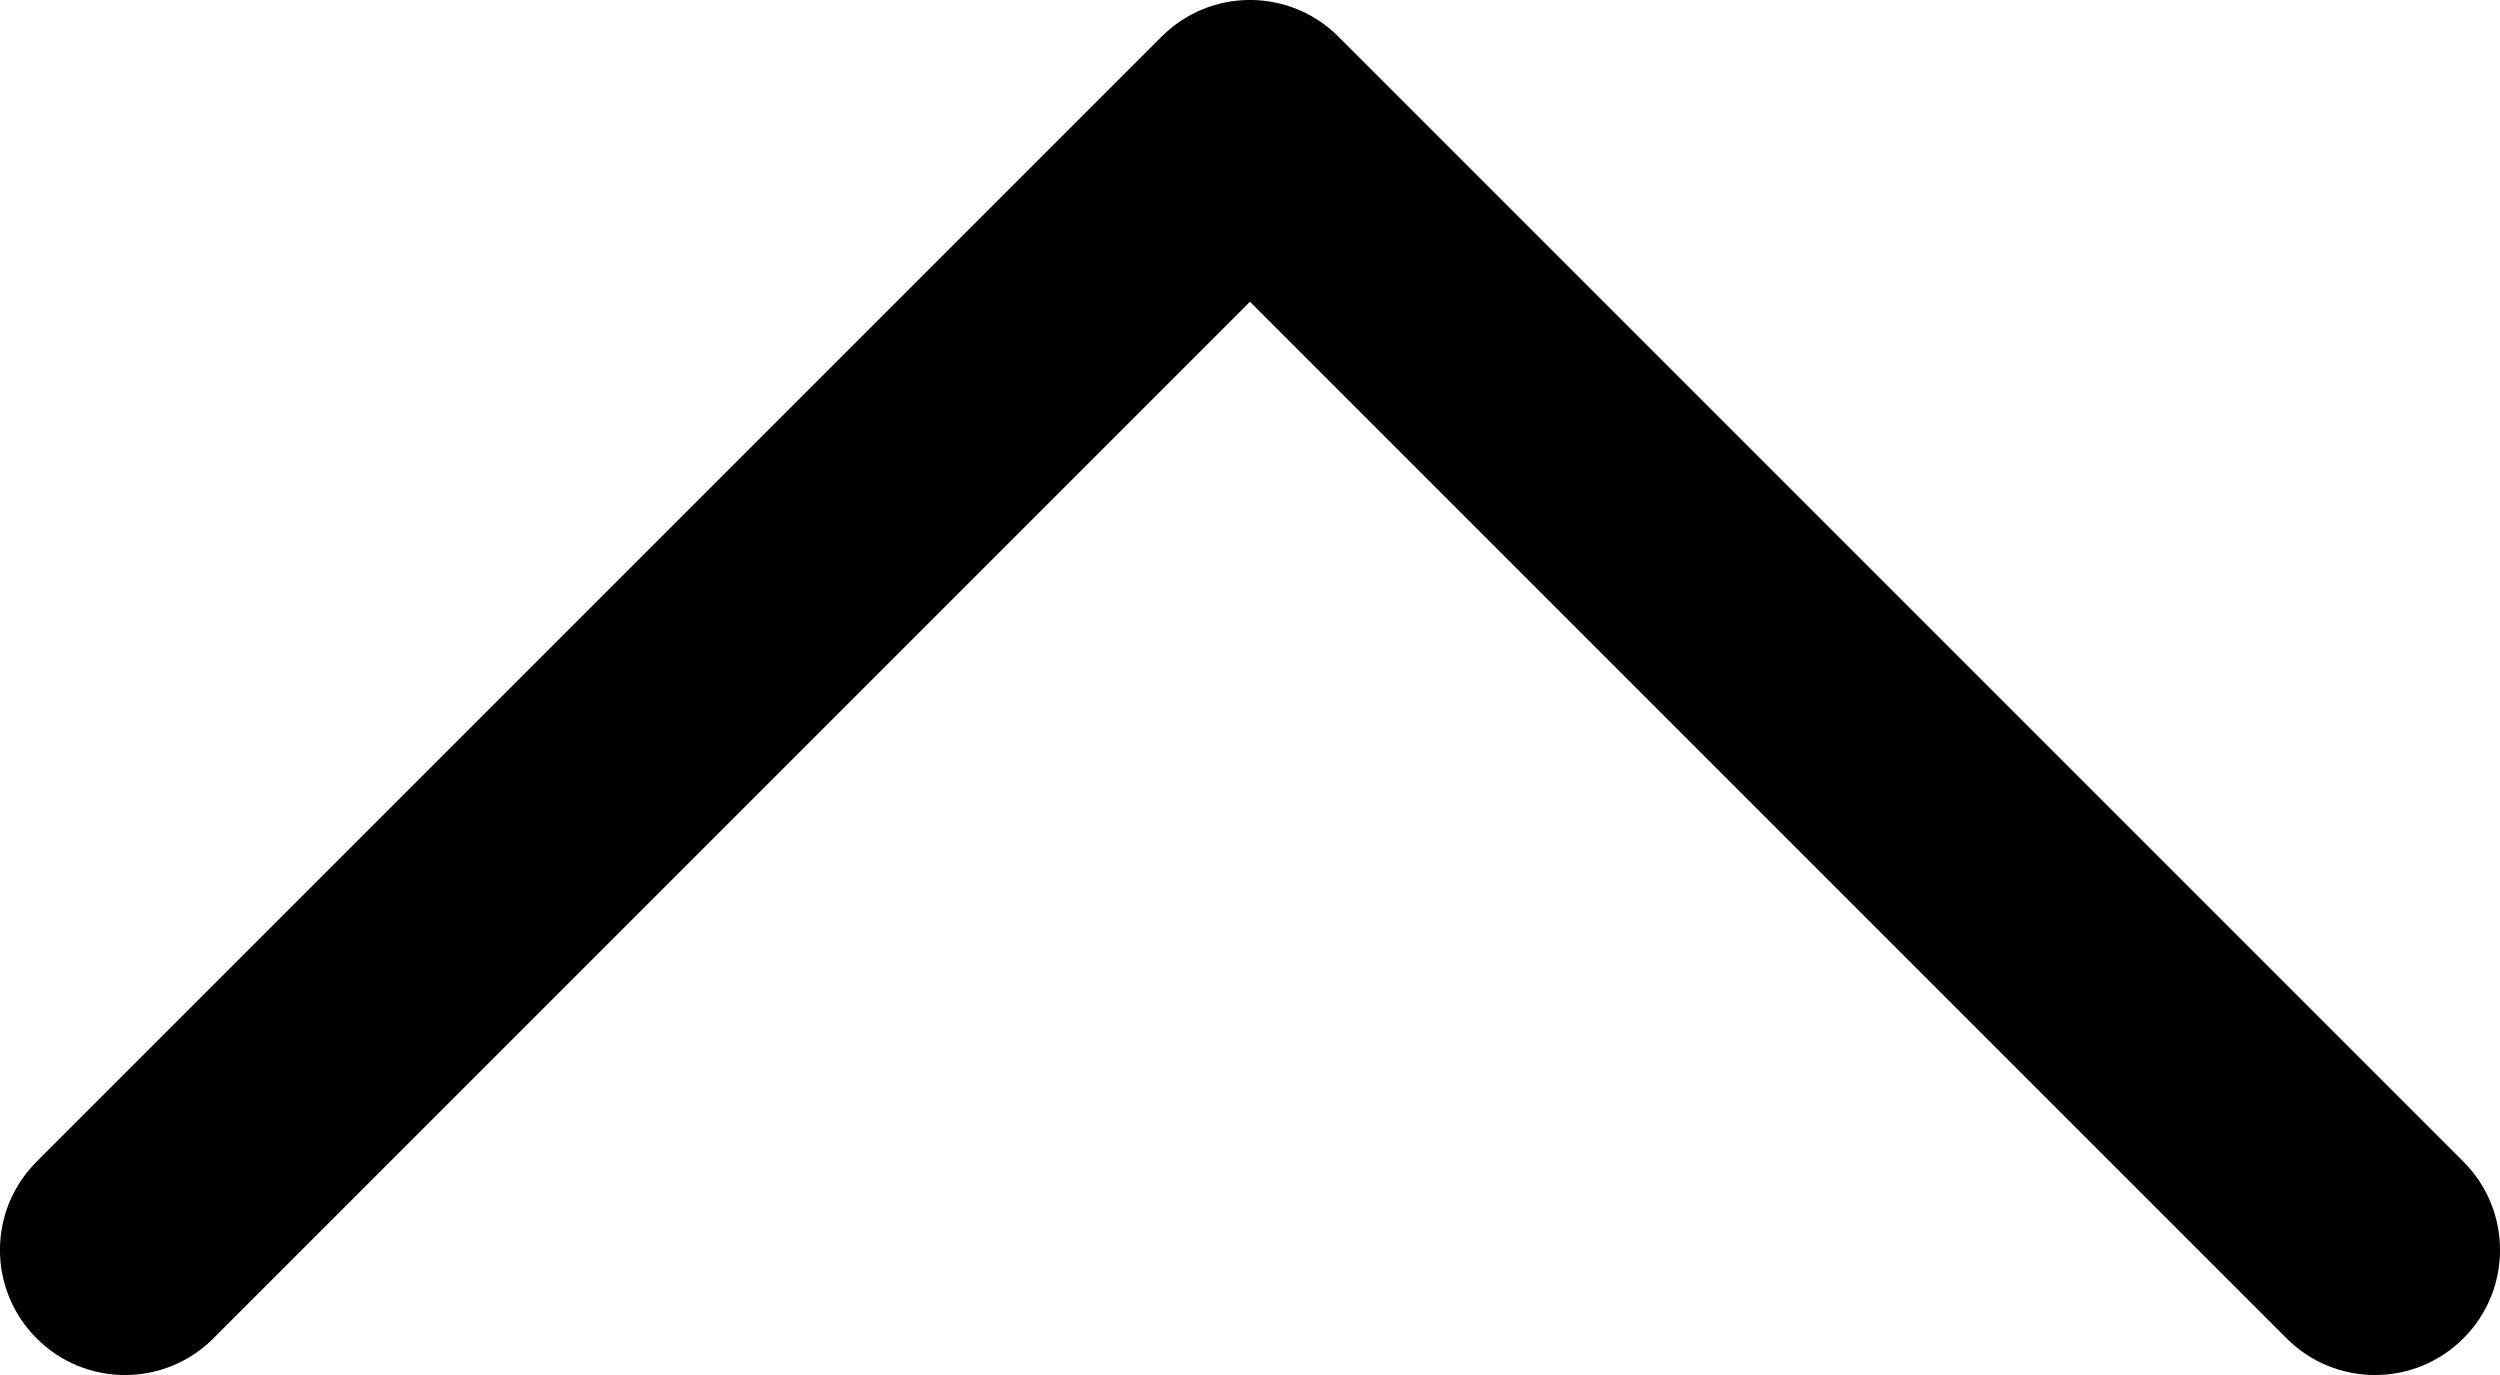
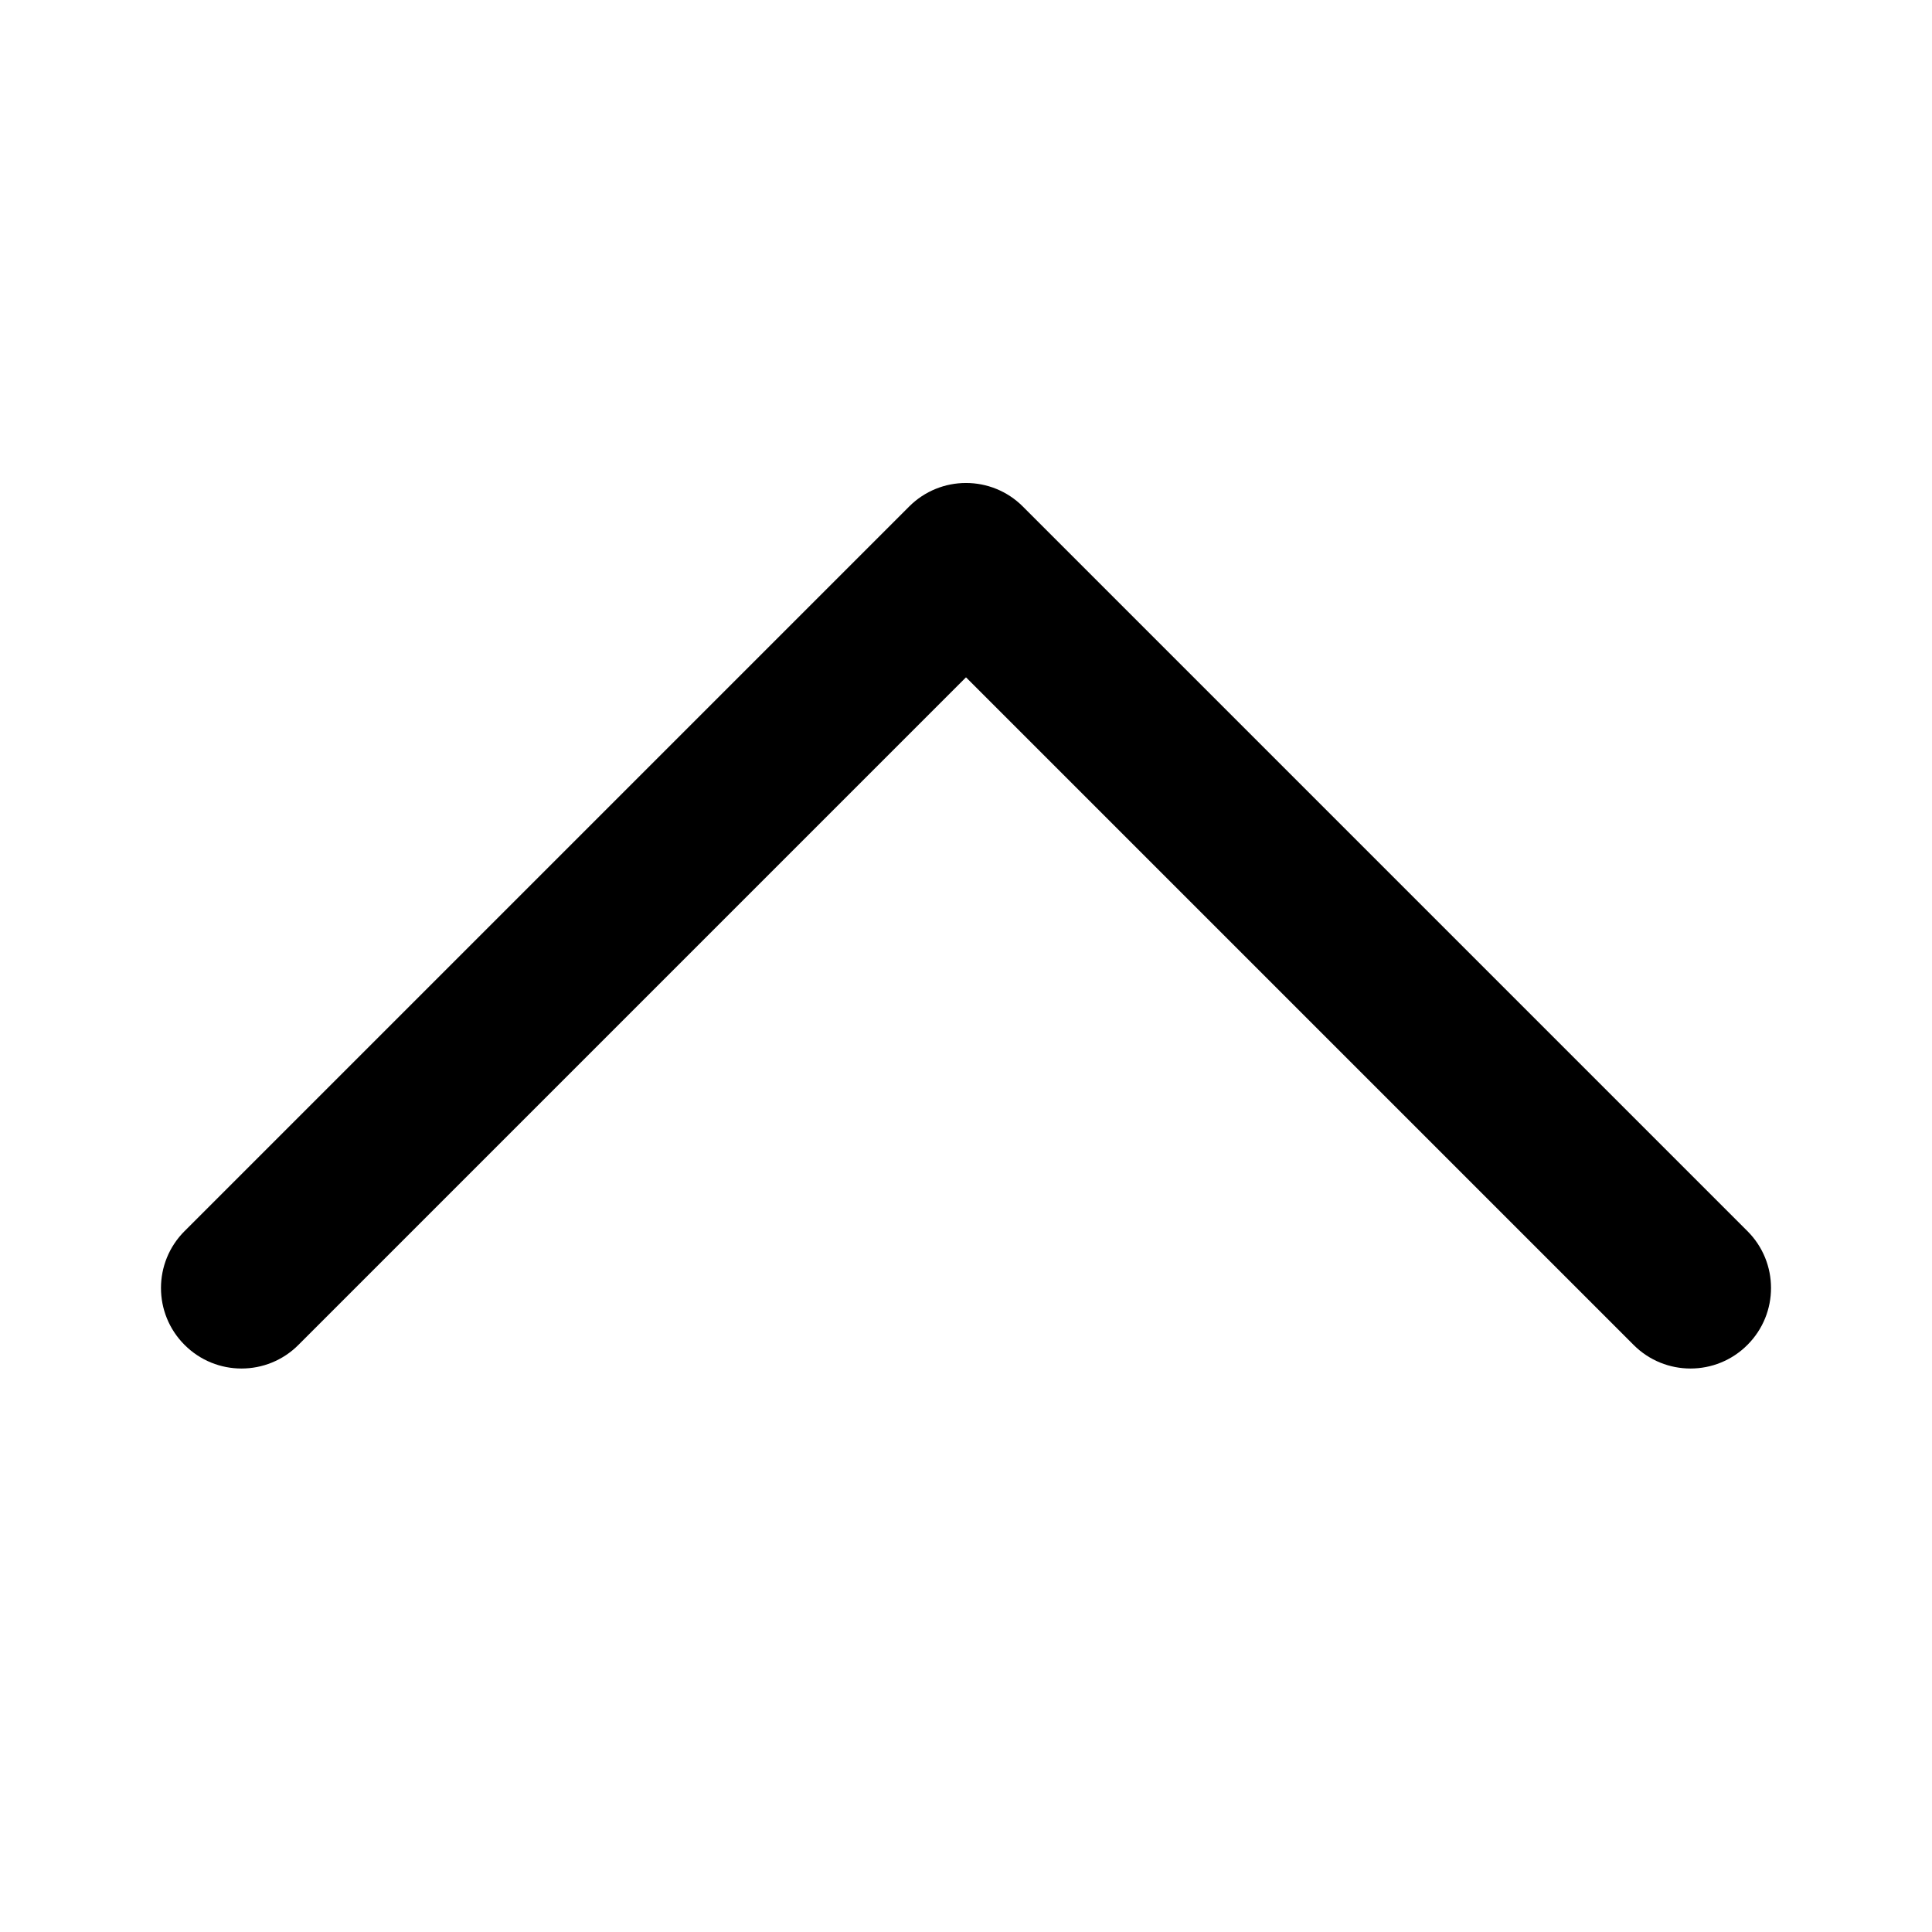
- <svg xmlns="http://www.w3.org/2000/svg" width="20" height="11" viewBox="0 0 20 11" fill="none">
-   <path fill-rule="evenodd" clip-rule="evenodd" d="M0.293 10.707C-0.098 10.317 -0.098 9.683 0.293 9.293L9.293 0.293C9.683 -0.098 10.317 -0.098 10.707 0.293L19.707 9.293C20.098 9.683 20.098 10.317 19.707 10.707C19.317 11.098 18.683 11.098 18.293 10.707L10 2.414L1.707 10.707C1.317 11.098 0.683 11.098 0.293 10.707Z" fill="black" />
+ <svg xmlns="http://www.w3.org/2000/svg" width="24" height="24" viewBox="0 0 24 24" fill="none">
+   <path fill-rule="evenodd" clip-rule="evenodd" d="M2.293 16.707C1.902 16.317 1.902 15.683 2.293 15.293L11.293 6.293C11.683 5.902 12.317 5.902 12.707 6.293L21.707 15.293C22.098 15.683 22.098 16.317 21.707 16.707C21.317 17.098 20.683 17.098 20.293 16.707L12 8.414L3.707 16.707C3.317 17.098 2.683 17.098 2.293 16.707Z" fill="black" />
</svg>
